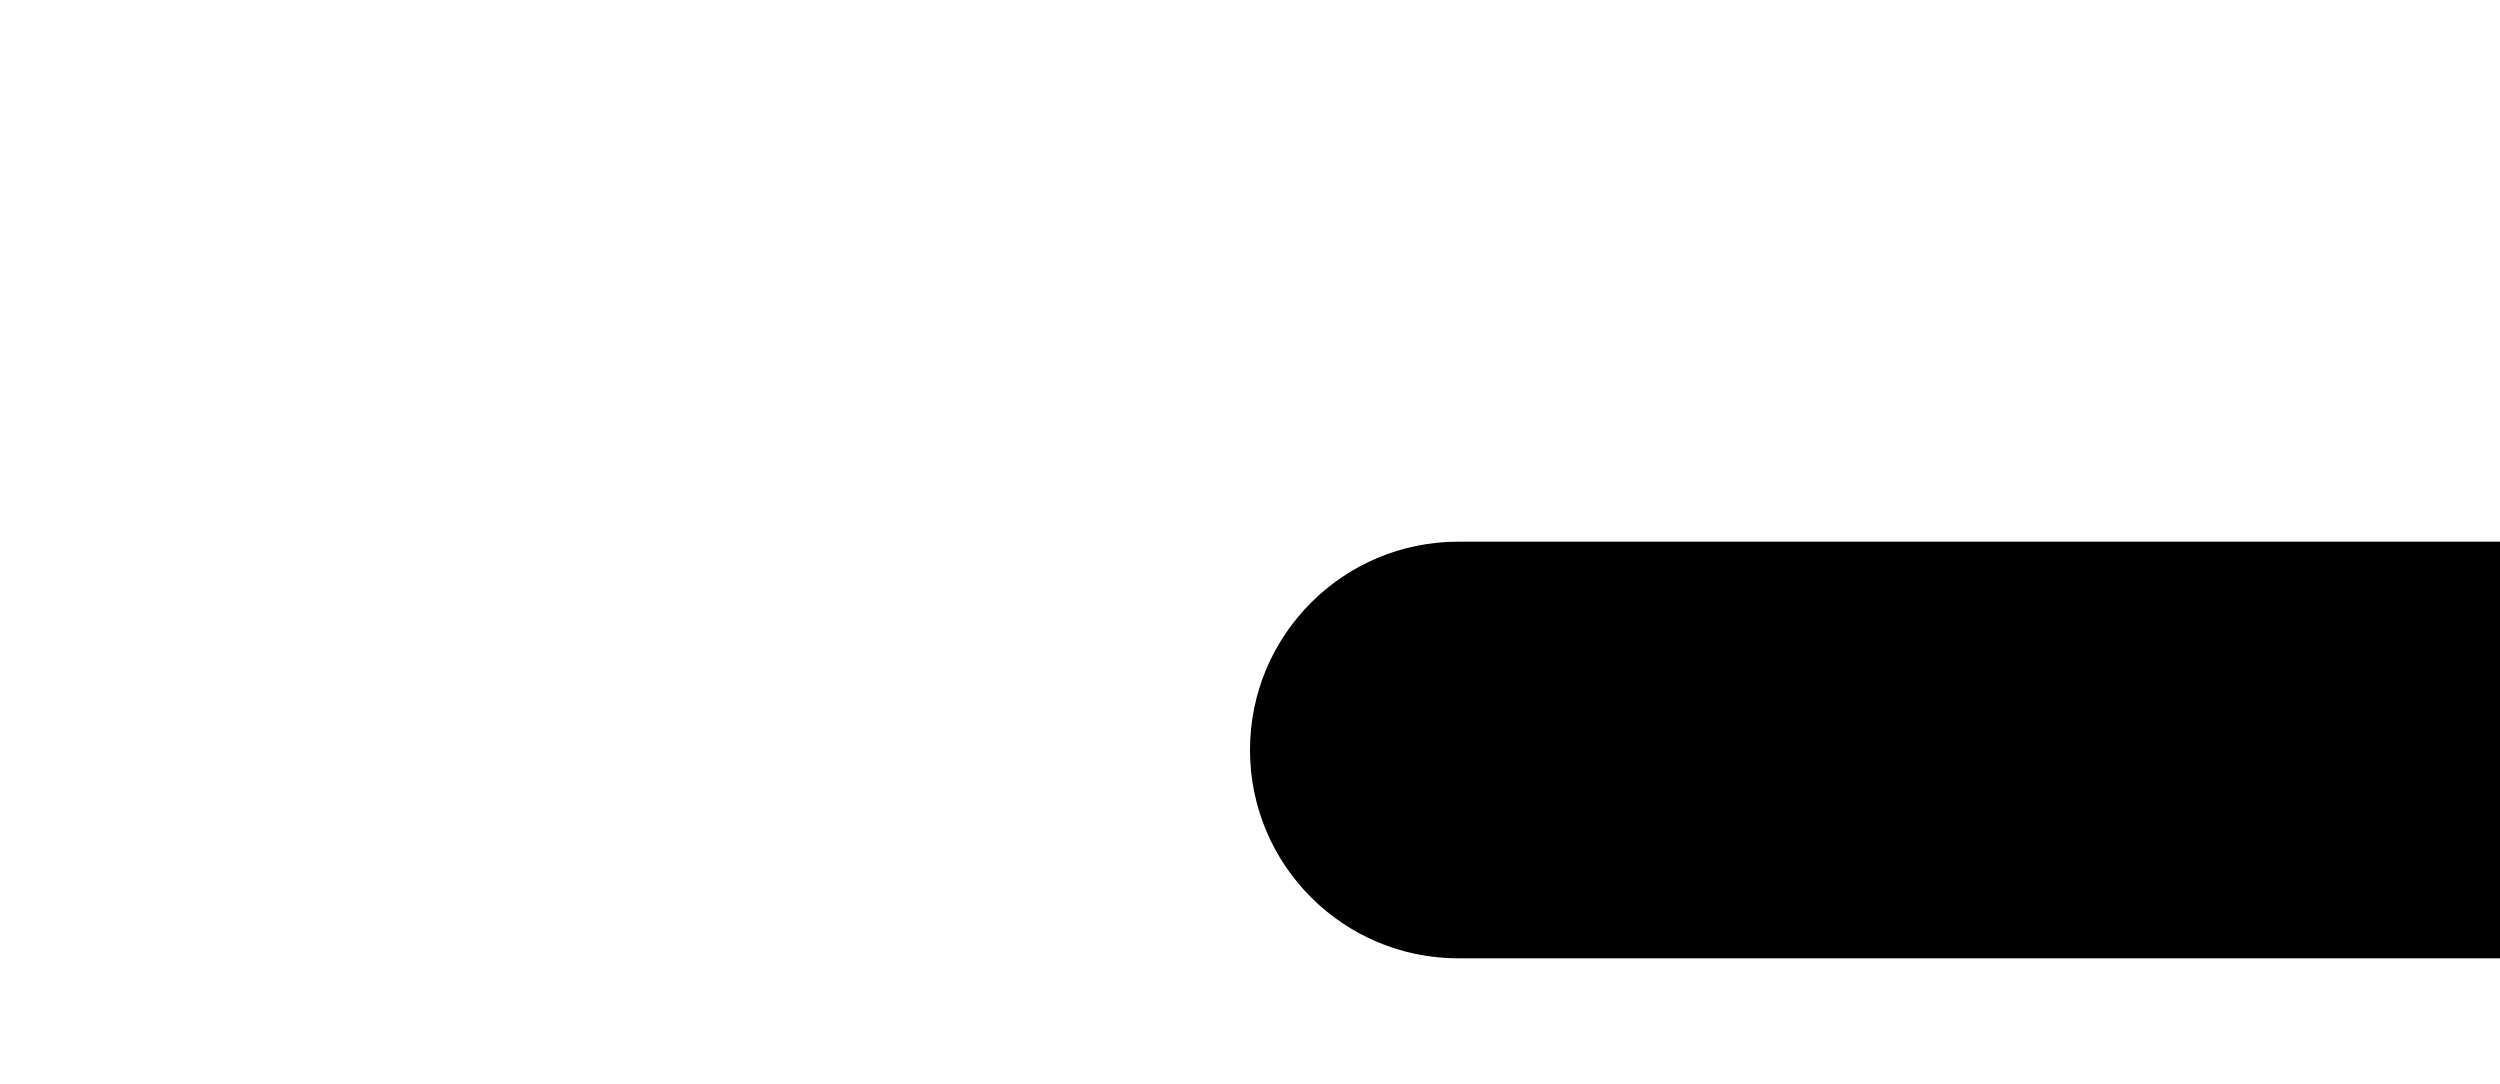
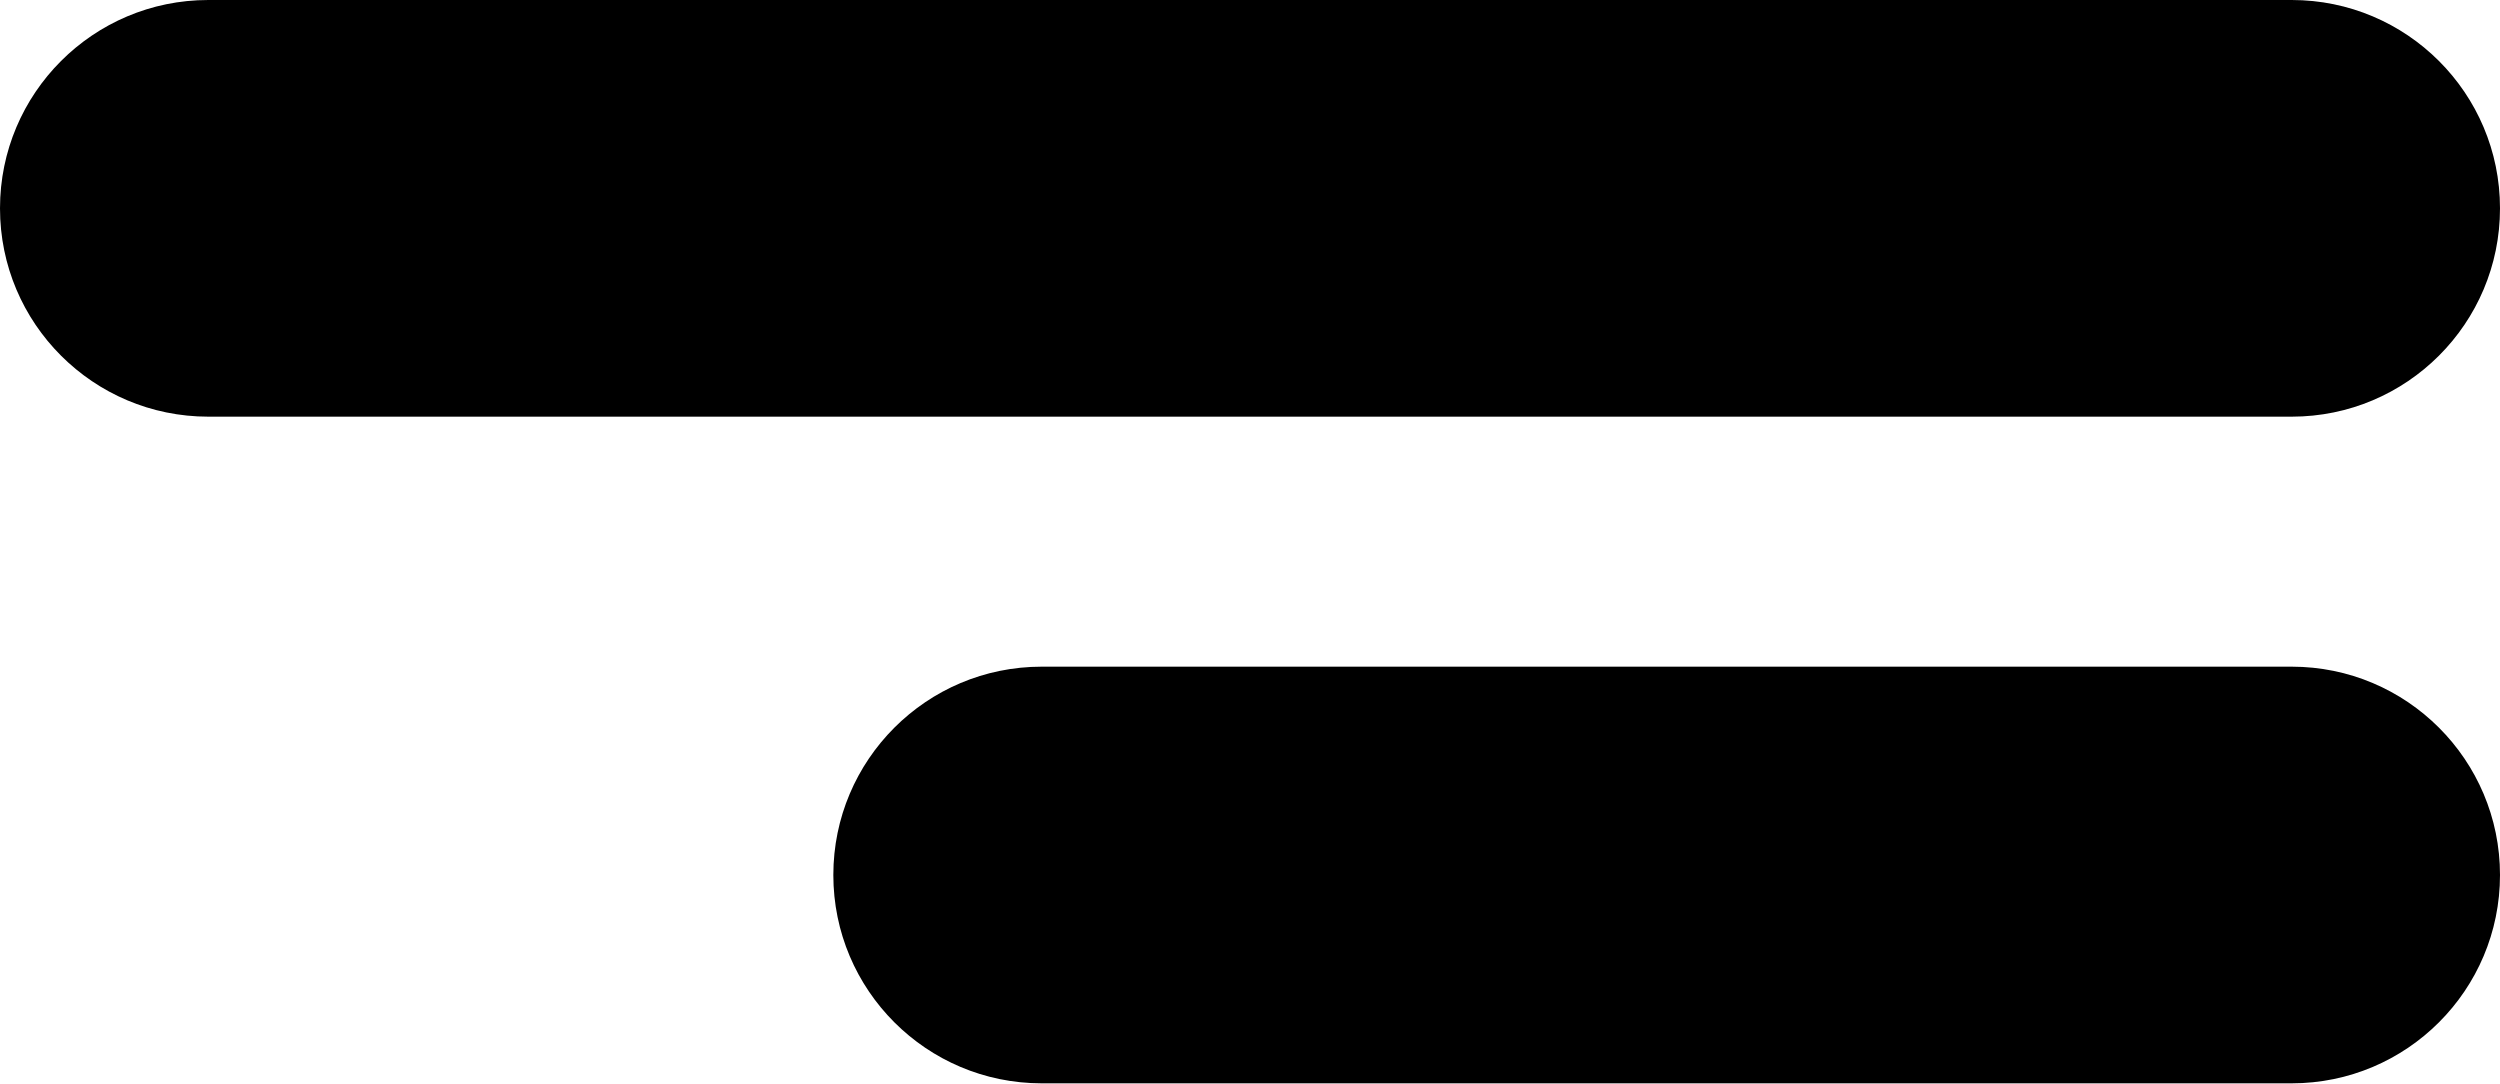
- <svg xmlns="http://www.w3.org/2000/svg" width="30" height="13" viewBox="0 0 30 13">
-   <defs>
-     <clipPath id="clip-path">
-       <rect id="Rectangle_16" data-name="Rectangle 16" width="30" height="13" fill="none" />
-     </clipPath>
-   </defs>
-   <g id="menu-bar" data-name="menu-bar" transform="translate(15 6.5)">
-     <path id="Path_25" data-name="Path 25" d="M27.5,5H2.5a2.5,2.5,0,0,1,0-5h25a2.5,2.5,0,0,1,0,5" />
-     <path id="Path_26" data-name="Path 26" d="M27.5,13h-15a2.5,2.5,0,1,1,0-5h15a2.5,2.5,0,0,1,0,5" />
-   </g>
+ <svg xmlns="http://www.w3.org/2000/svg" id="AppBar" width="30" height="13" viewBox="0 0 30 13">
+   <path id="SecondPath" d="M27.5,13h-15a2.5,2.5,0,1,1,0-5h15a2.5,2.5,0,0,1,0,5" />
+   <path id="FirstPath" d="M27.5,5H2.5a2.5,2.5,0,0,1,0-5h25a2.5,2.5,0,0,1,0,5" />
</svg>
